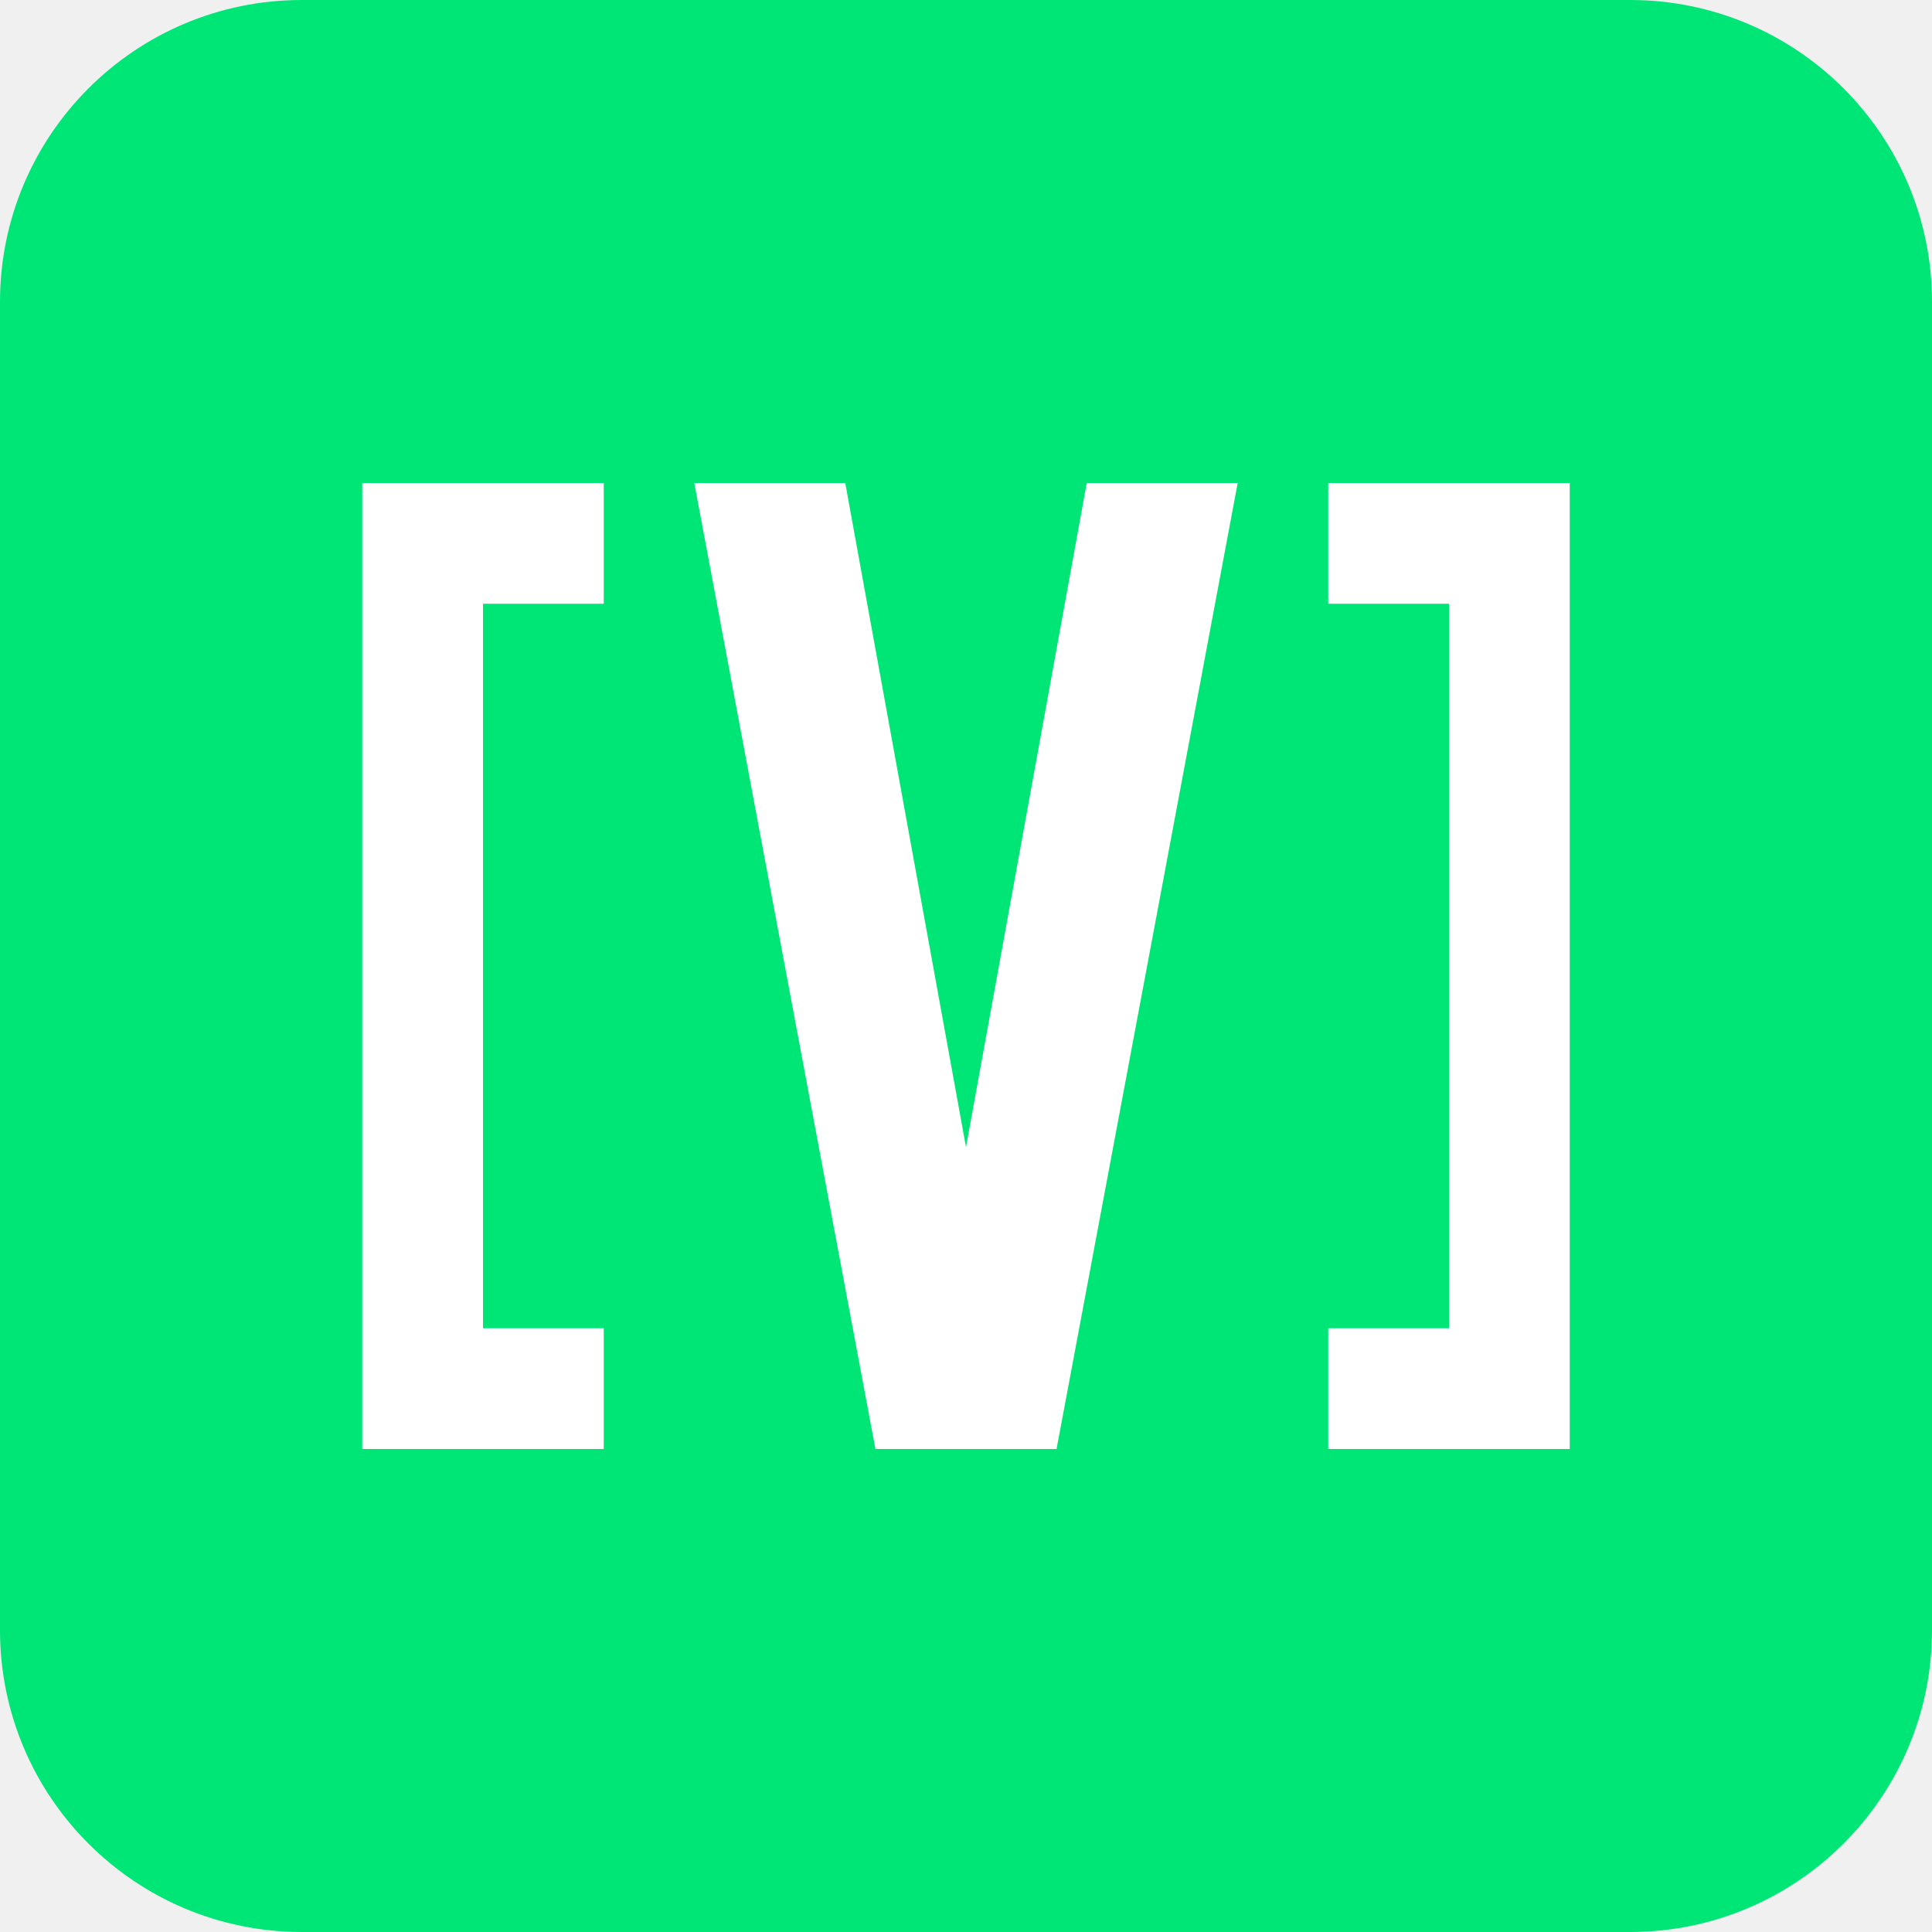
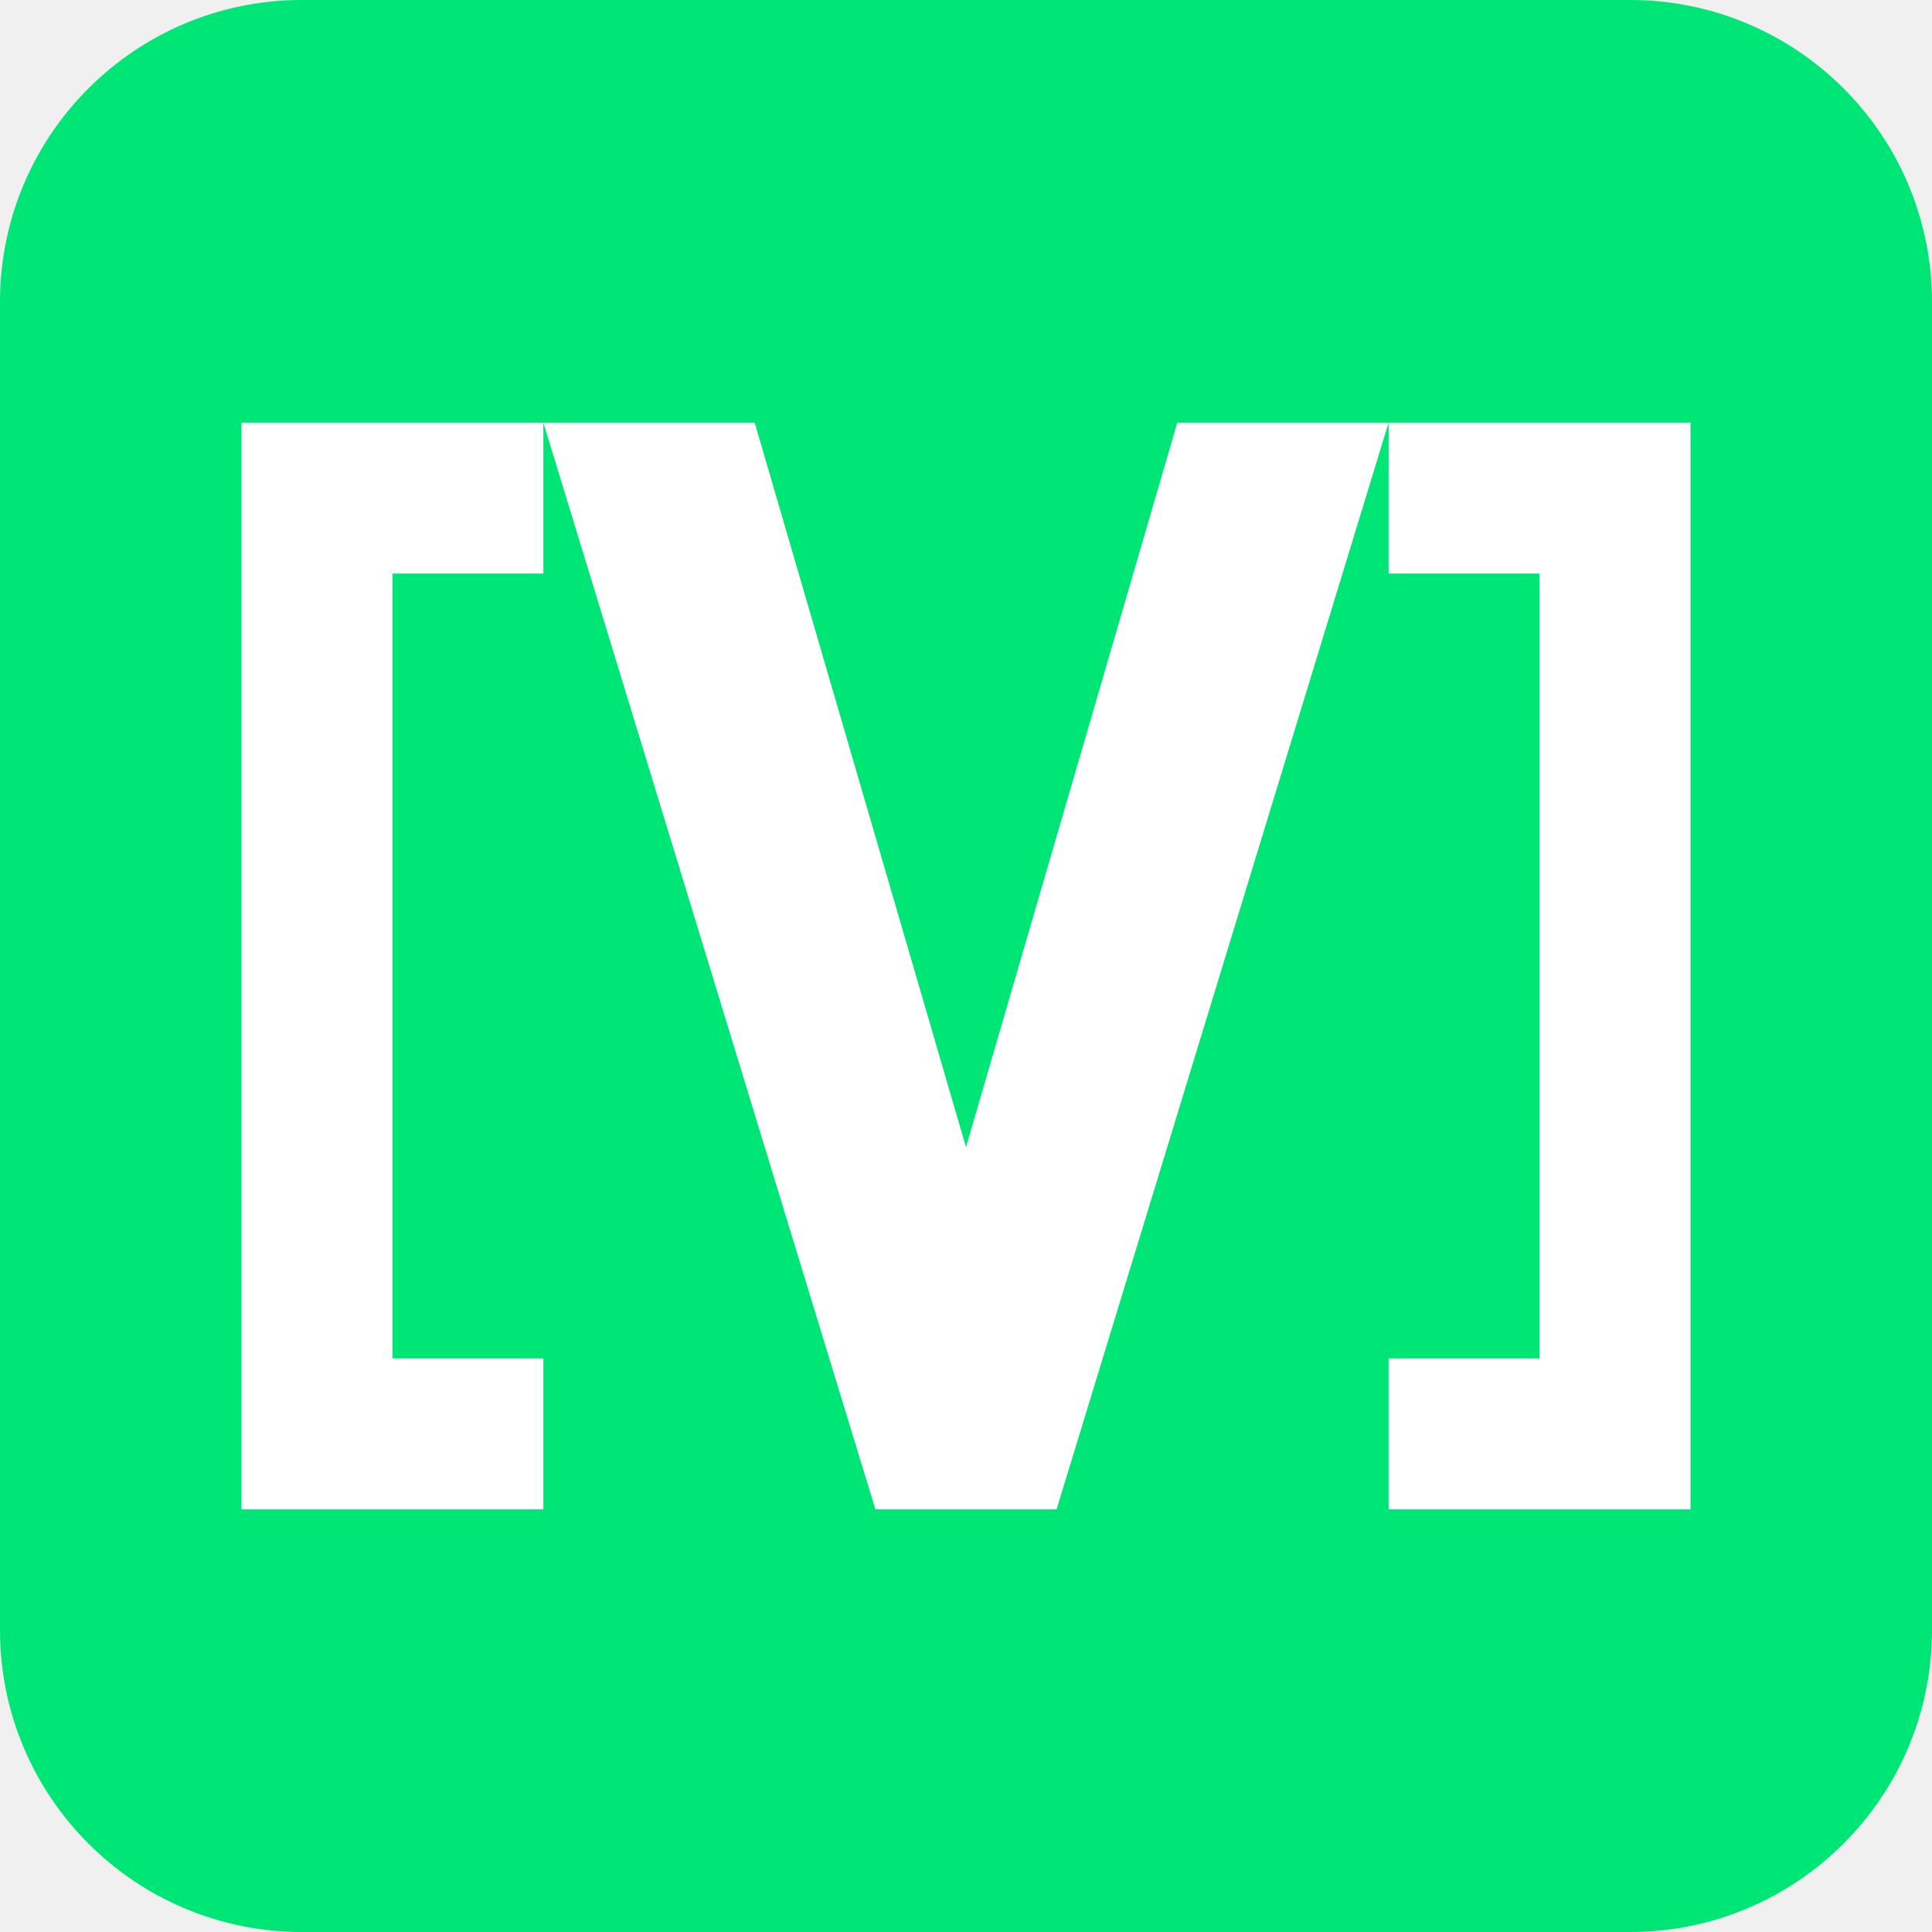
<svg xmlns="http://www.w3.org/2000/svg" viewBox="0 0 64 64" width="64" height="64">
  <rect width="64" height="64" rx="10" ry="10" fill="#00e676" />
-   <path d="M 12 16 L 20 16 L 20 20 L 16 20 L 16 44 L 20 44 L 20 48 L 12 48 Z" fill="#ffffff" />
-   <path d="M 23 16 L 28 16 L 32 38 L 36 16 L 41 16 L 35 48 L 29 48 Z" fill="#ffffff" />
-   <path d="M 52 16 L 44 16 L 44 20 L 48 20 L 48 44 L 44 44 L 44 48 L 52 48 Z" fill="#ffffff" />
+   <path d="M 8 14 L 18 14 L 18 19 L 13 19 L 13 45 L 18 45 L 18 50 L 8 50 Z" fill="#ffffff" />
+   <path d="M 18 14 L 25 14 L 32 38 L 39 14 L 46 14 L 35 50 L 29 50 Z" fill="#ffffff" />
+   <path d="M 56 14 L 46 14 L 46 19 L 51 19 L 51 45 L 46 45 L 46 50 L 56 50 Z" fill="#ffffff" />
</svg>
